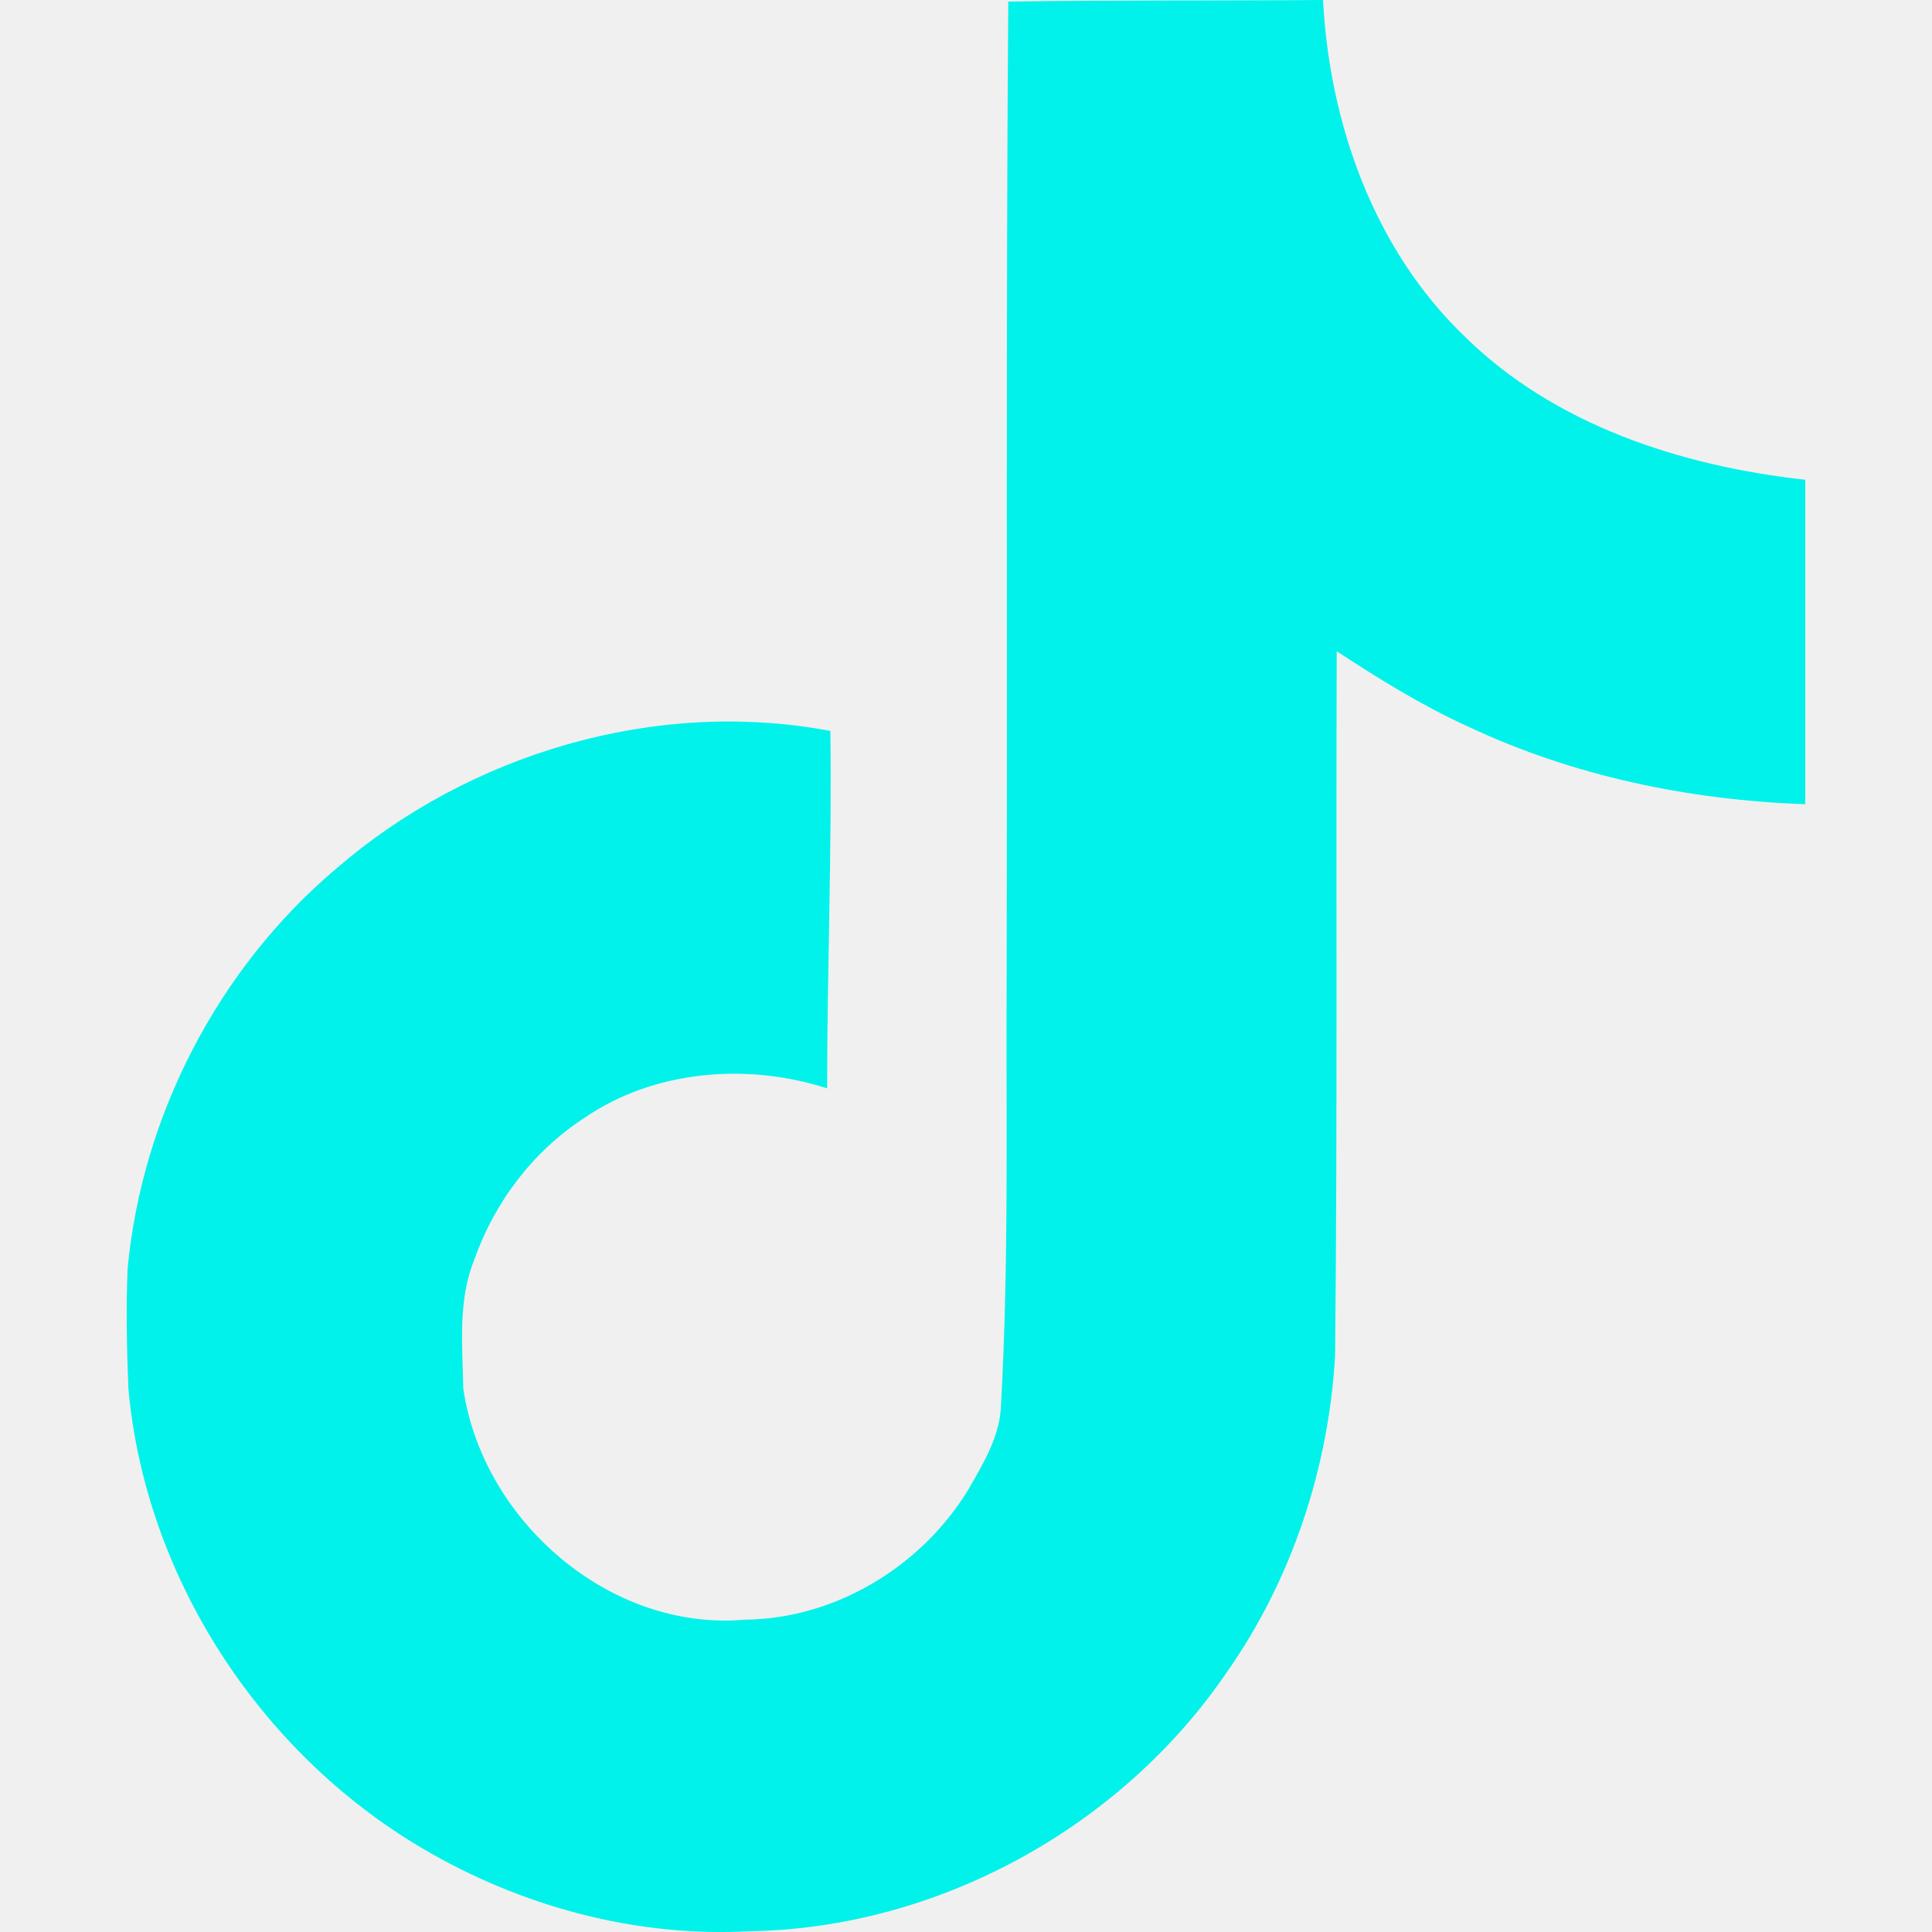
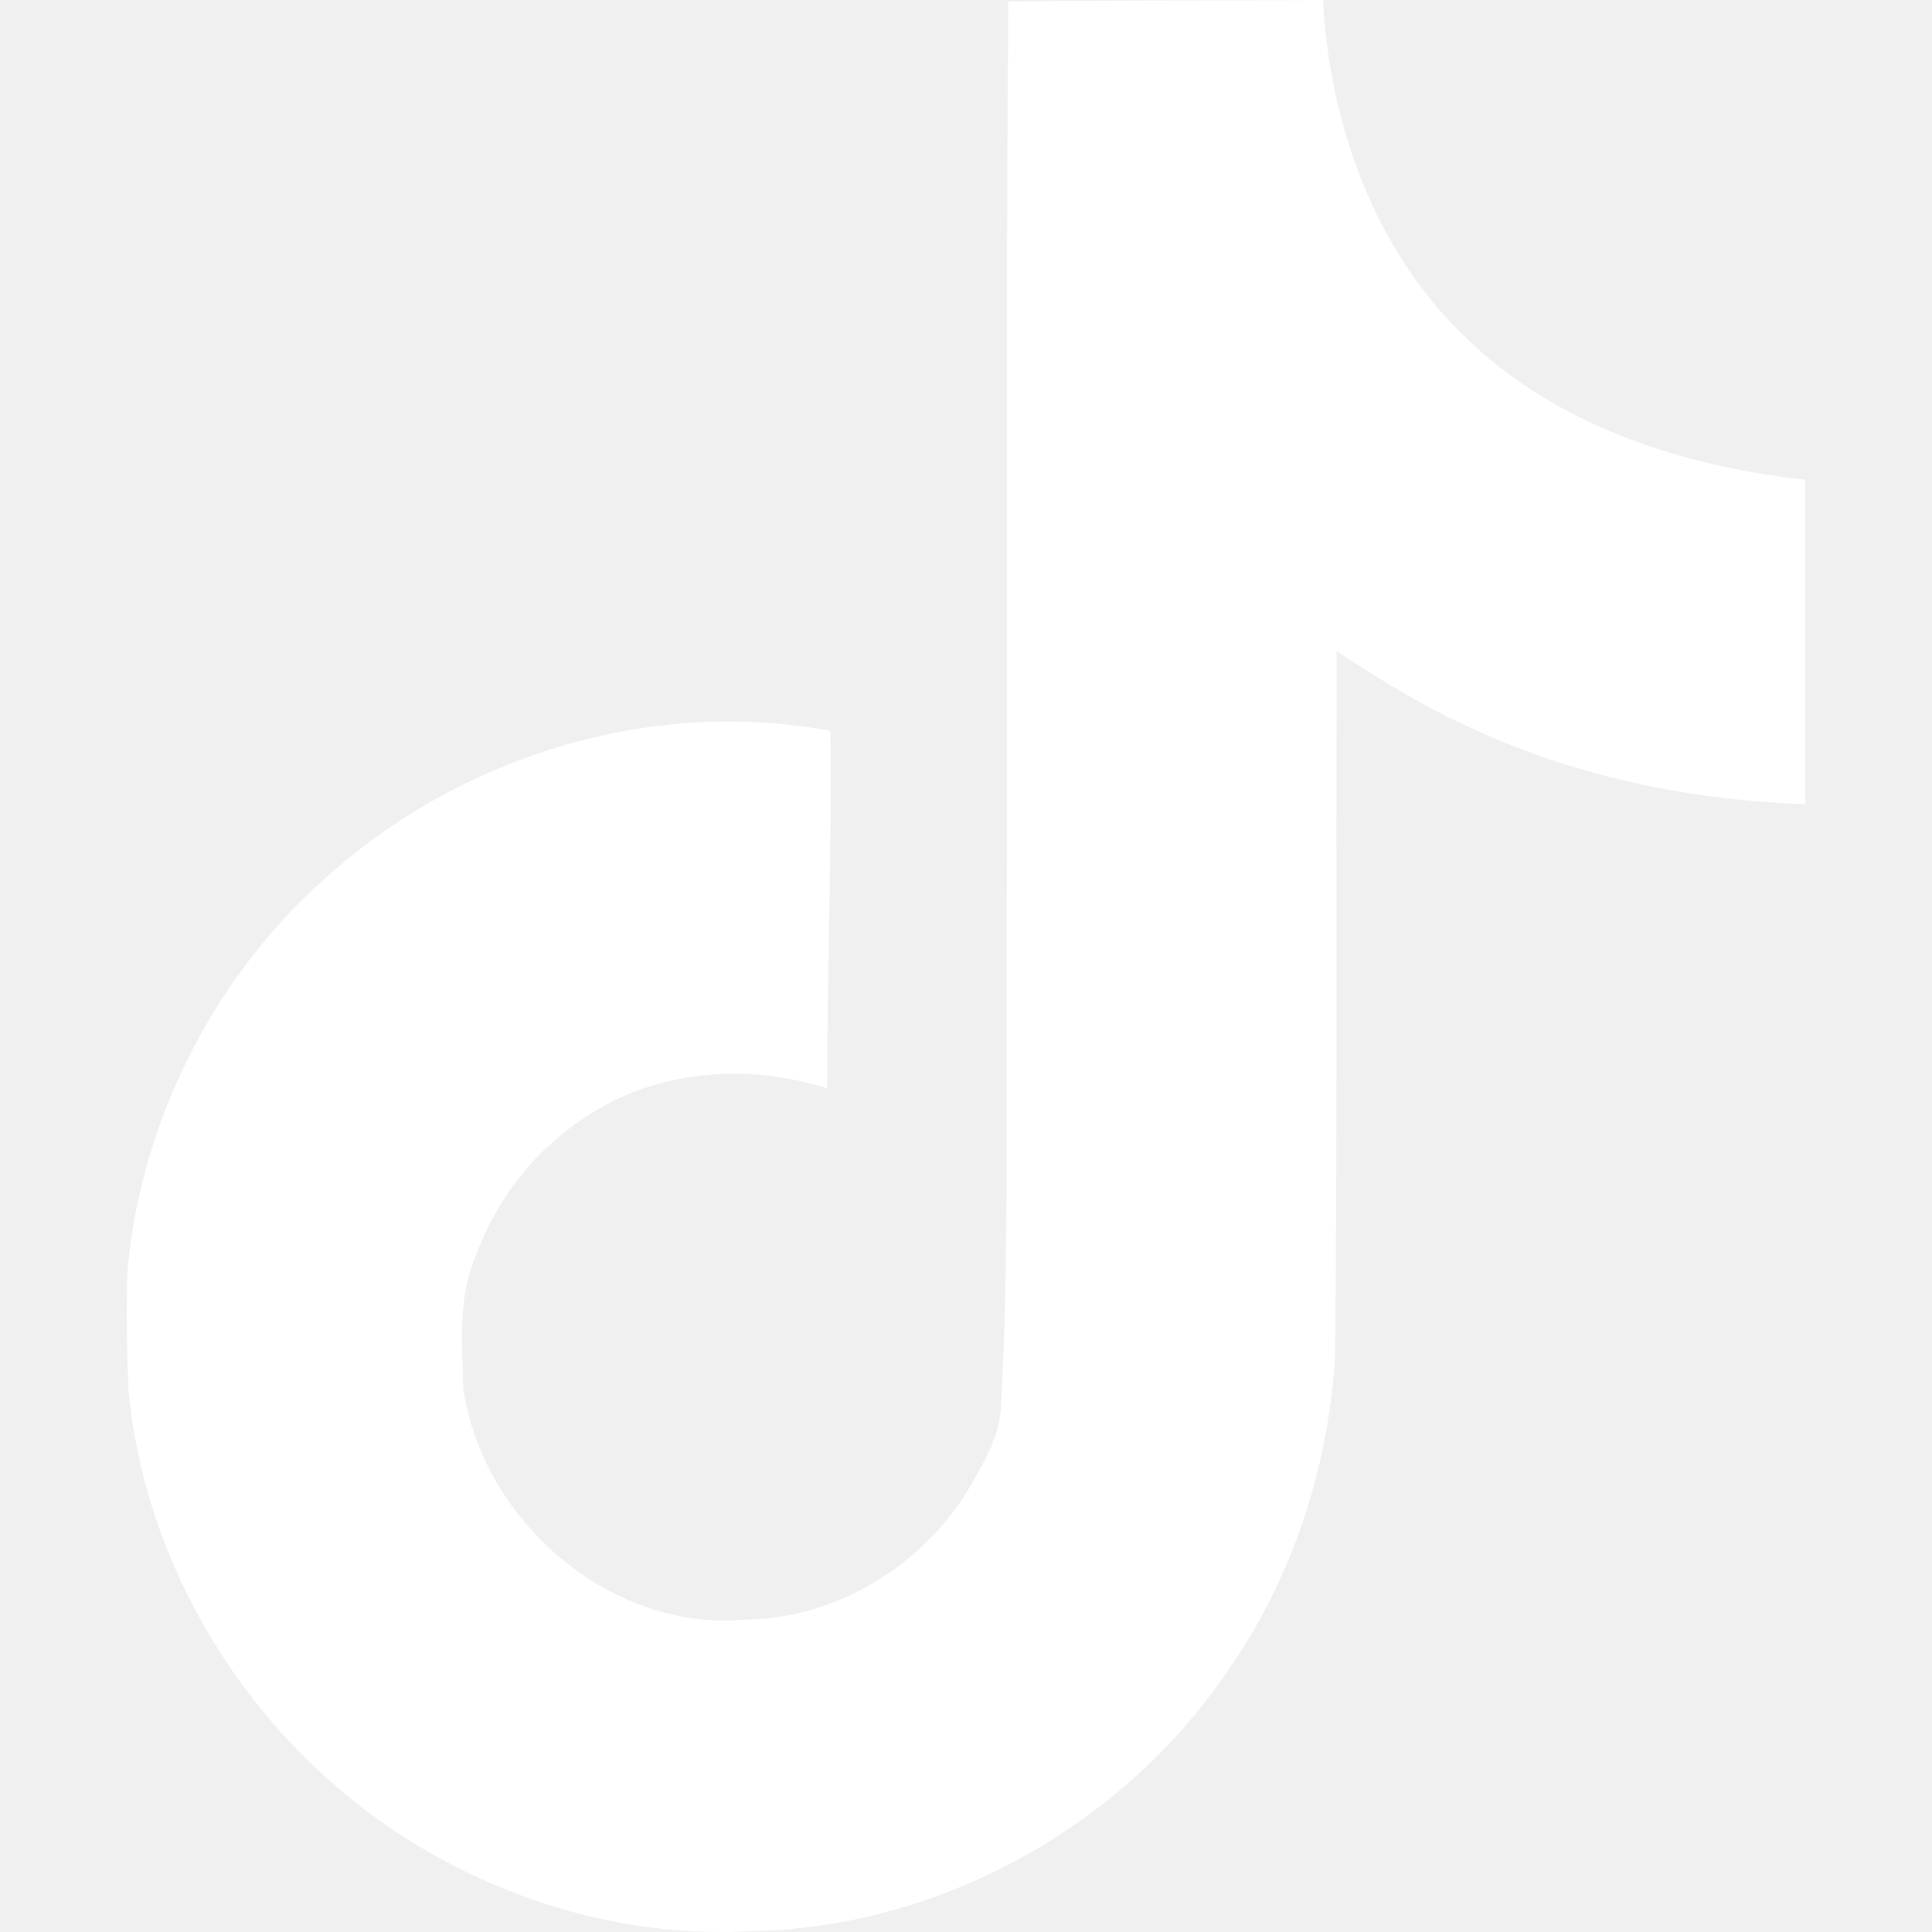
- <svg xmlns="http://www.w3.org/2000/svg" fill="#00F2EA" role="img" viewBox="0 0 24 24">
+ <svg xmlns="http://www.w3.org/2000/svg" fill="#FFFFFF" role="img" viewBox="0 0 24 24">
  <path d="M12.525.02c1.31-.02 2.61-.01 3.91-.02.08 1.53.63 3.09 1.75 4.17 1.12 1.11 2.7 1.62 4.24 1.79v4.03c-1.44-.05-2.89-.35-4.2-.97-.57-.26-1.1-.59-1.62-.93-.01 2.92.01 5.84-.02 8.75-.08 1.4-.54 2.79-1.35 3.94-1.31 1.92-3.58 3.17-5.91 3.21-1.43.08-2.86-.31-4.08-1.03-2.02-1.19-3.44-3.37-3.65-5.71-.02-.5-.03-1-.01-1.49.18-1.9 1.12-3.72 2.58-4.96 1.66-1.44 3.98-2.13 6.15-1.72.02 1.48-.04 2.96-.04 4.44-.99-.32-2.15-.23-3.02.37-.63.41-1.11 1.04-1.36 1.75-.21.51-.15 1.07-.14 1.61.24 1.64 1.82 3.02 3.5 2.87 1.12-.01 2.19-.66 2.77-1.61.19-.33.4-.67.41-1.06.1-1.79.06-3.57.07-5.36.01-4.03-.01-8.05.02-12.07z" />
</svg>
